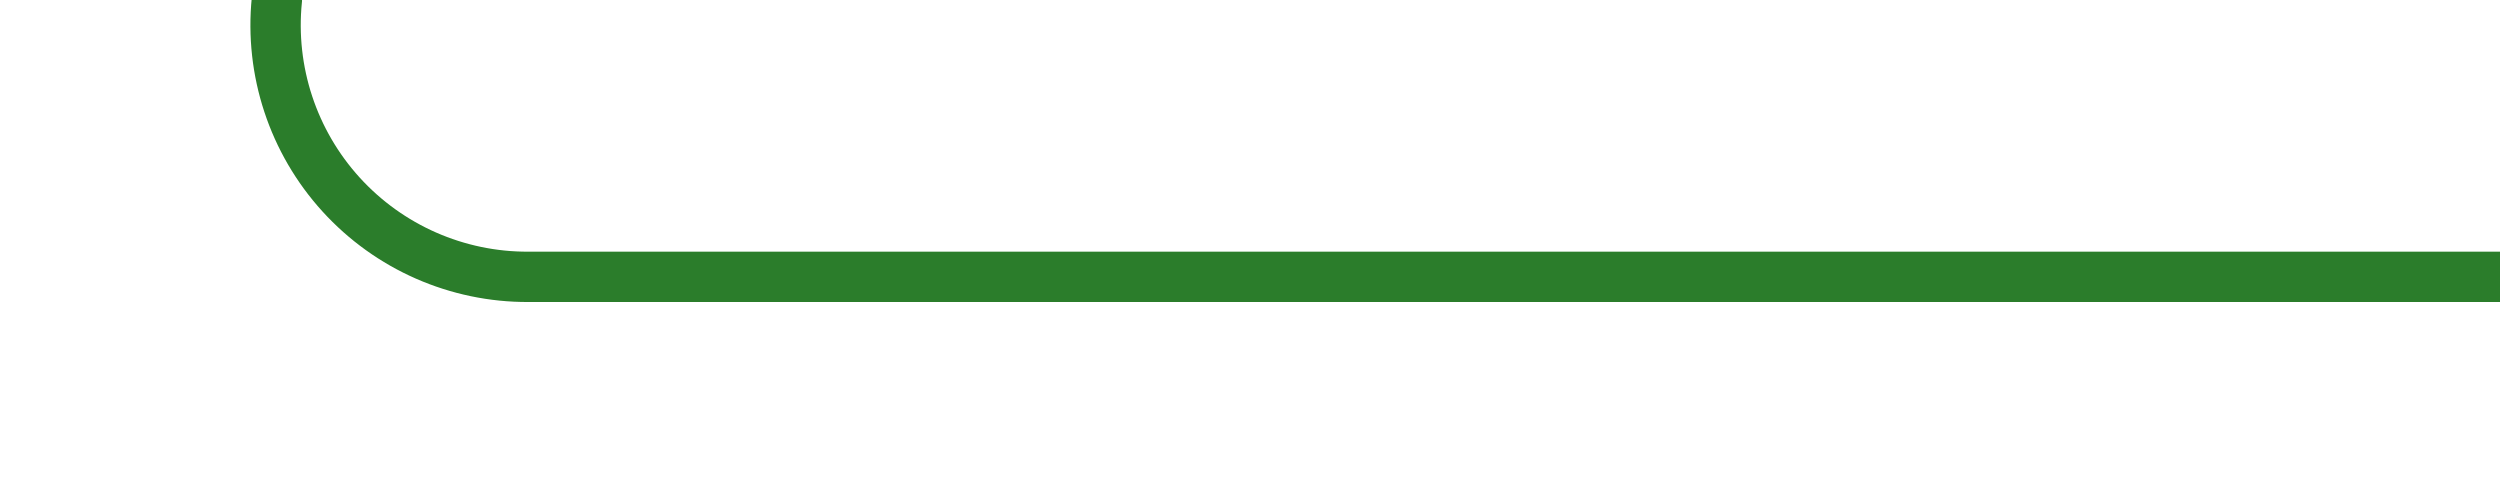
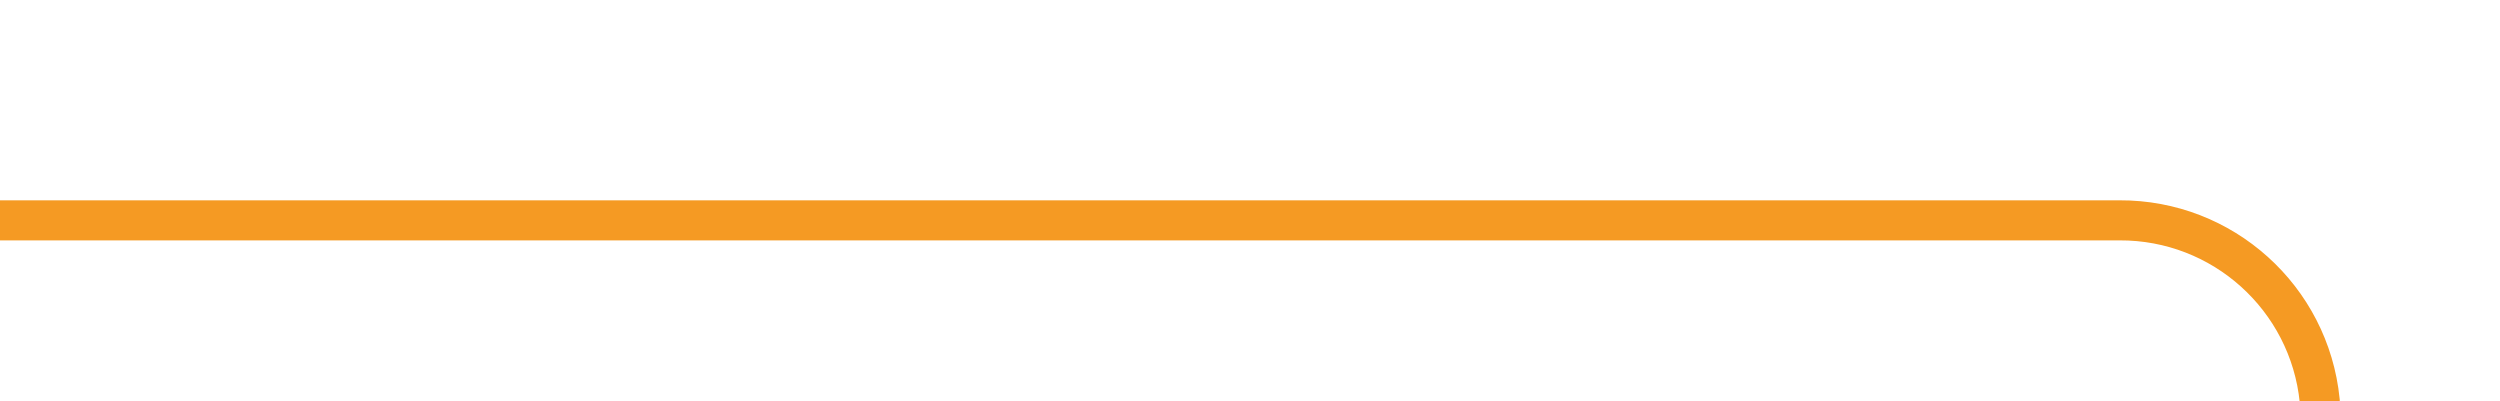
- <svg xmlns="http://www.w3.org/2000/svg" version="1.1" width="49.667px" height="10px" preserveAspectRatio="xMinYMid meet" viewBox="1712.333 558  49.667 8">
-   <path d="M 1665 451.5  L 1712.333 451.5  A 5 5 0 0 1 1717.833 456.5 L 1717.833 557  A 5 5 0 0 0 1722.833 562.5 L 1762 562.5  " stroke-width="1" stroke="#2b7d2b" fill="none" />
+ <svg xmlns="http://www.w3.org/2000/svg" version="1.1" width="62.4px" height="10px" preserveAspectRatio="xMinYMid meet" viewBox="1409 284  62.4 8">
+   <path d="M 1506 424.5  L 1471.4 424.5  A 5 5 0 0 1 1466.9 419.5 L 1466.9 293  A 5 5 0 0 0 1461.9 288.5 L 1409 288.5  " stroke-width="1" stroke="#f59a23" fill="none" />
</svg>
